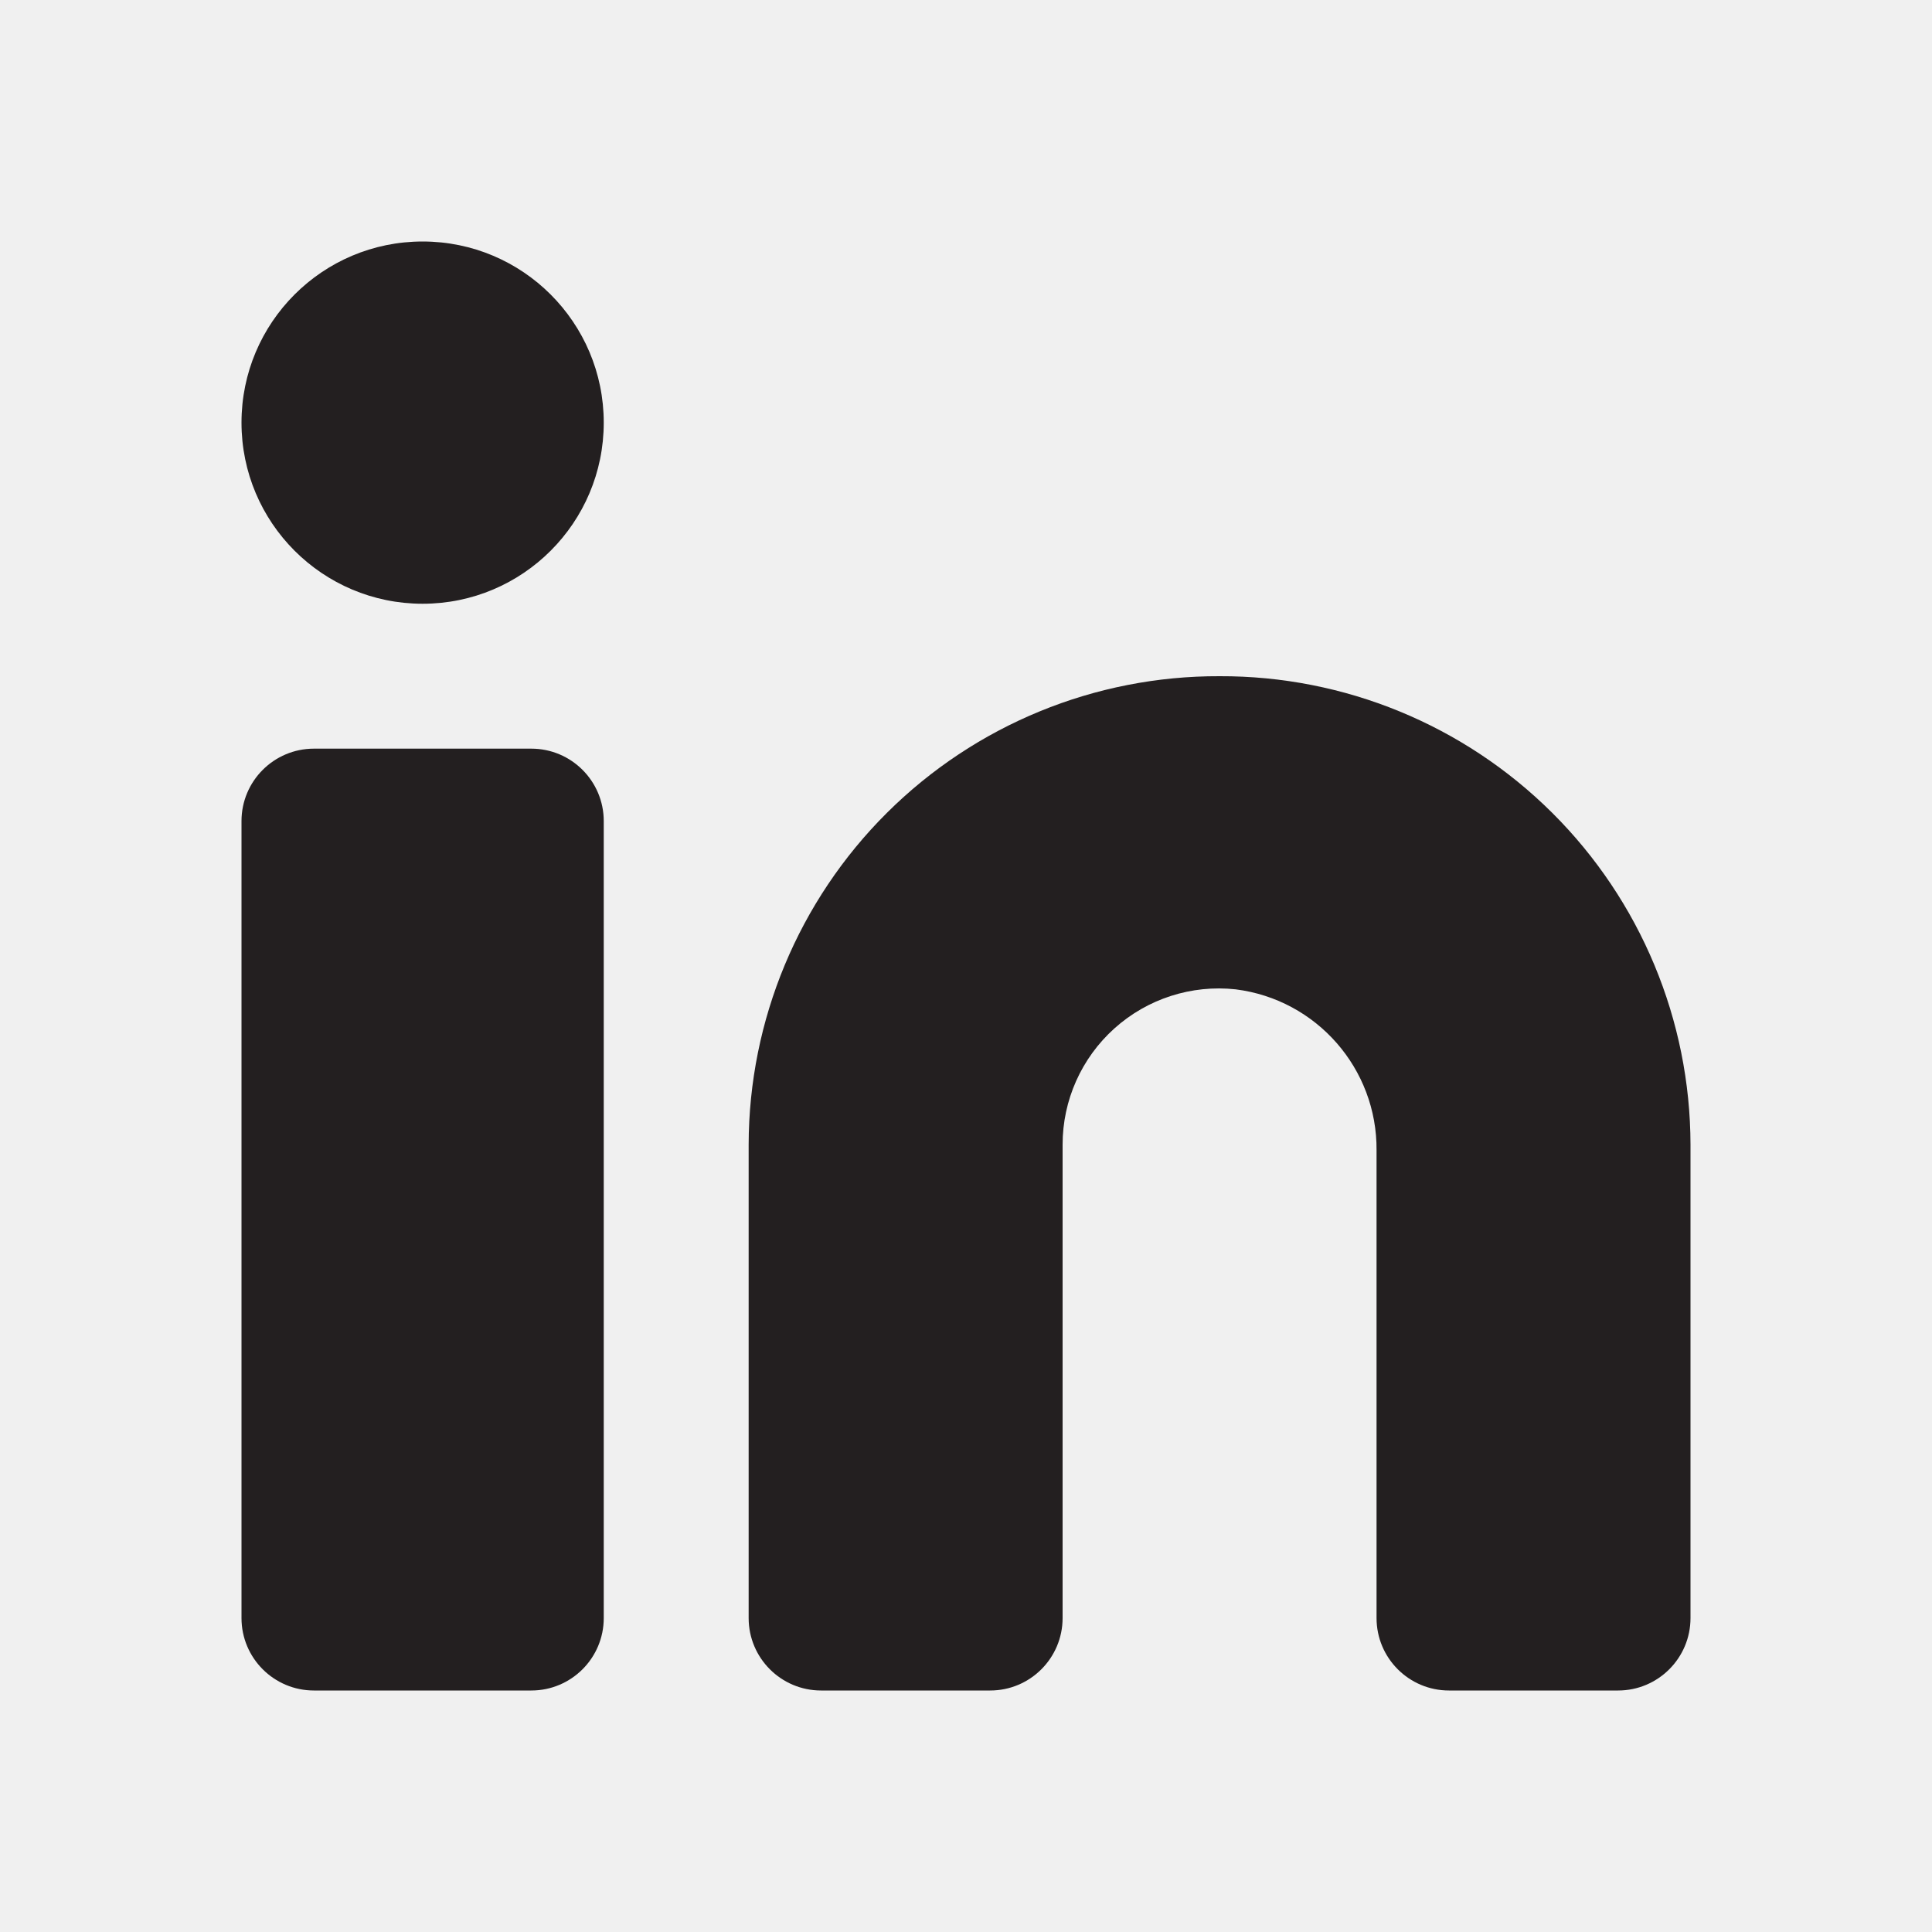
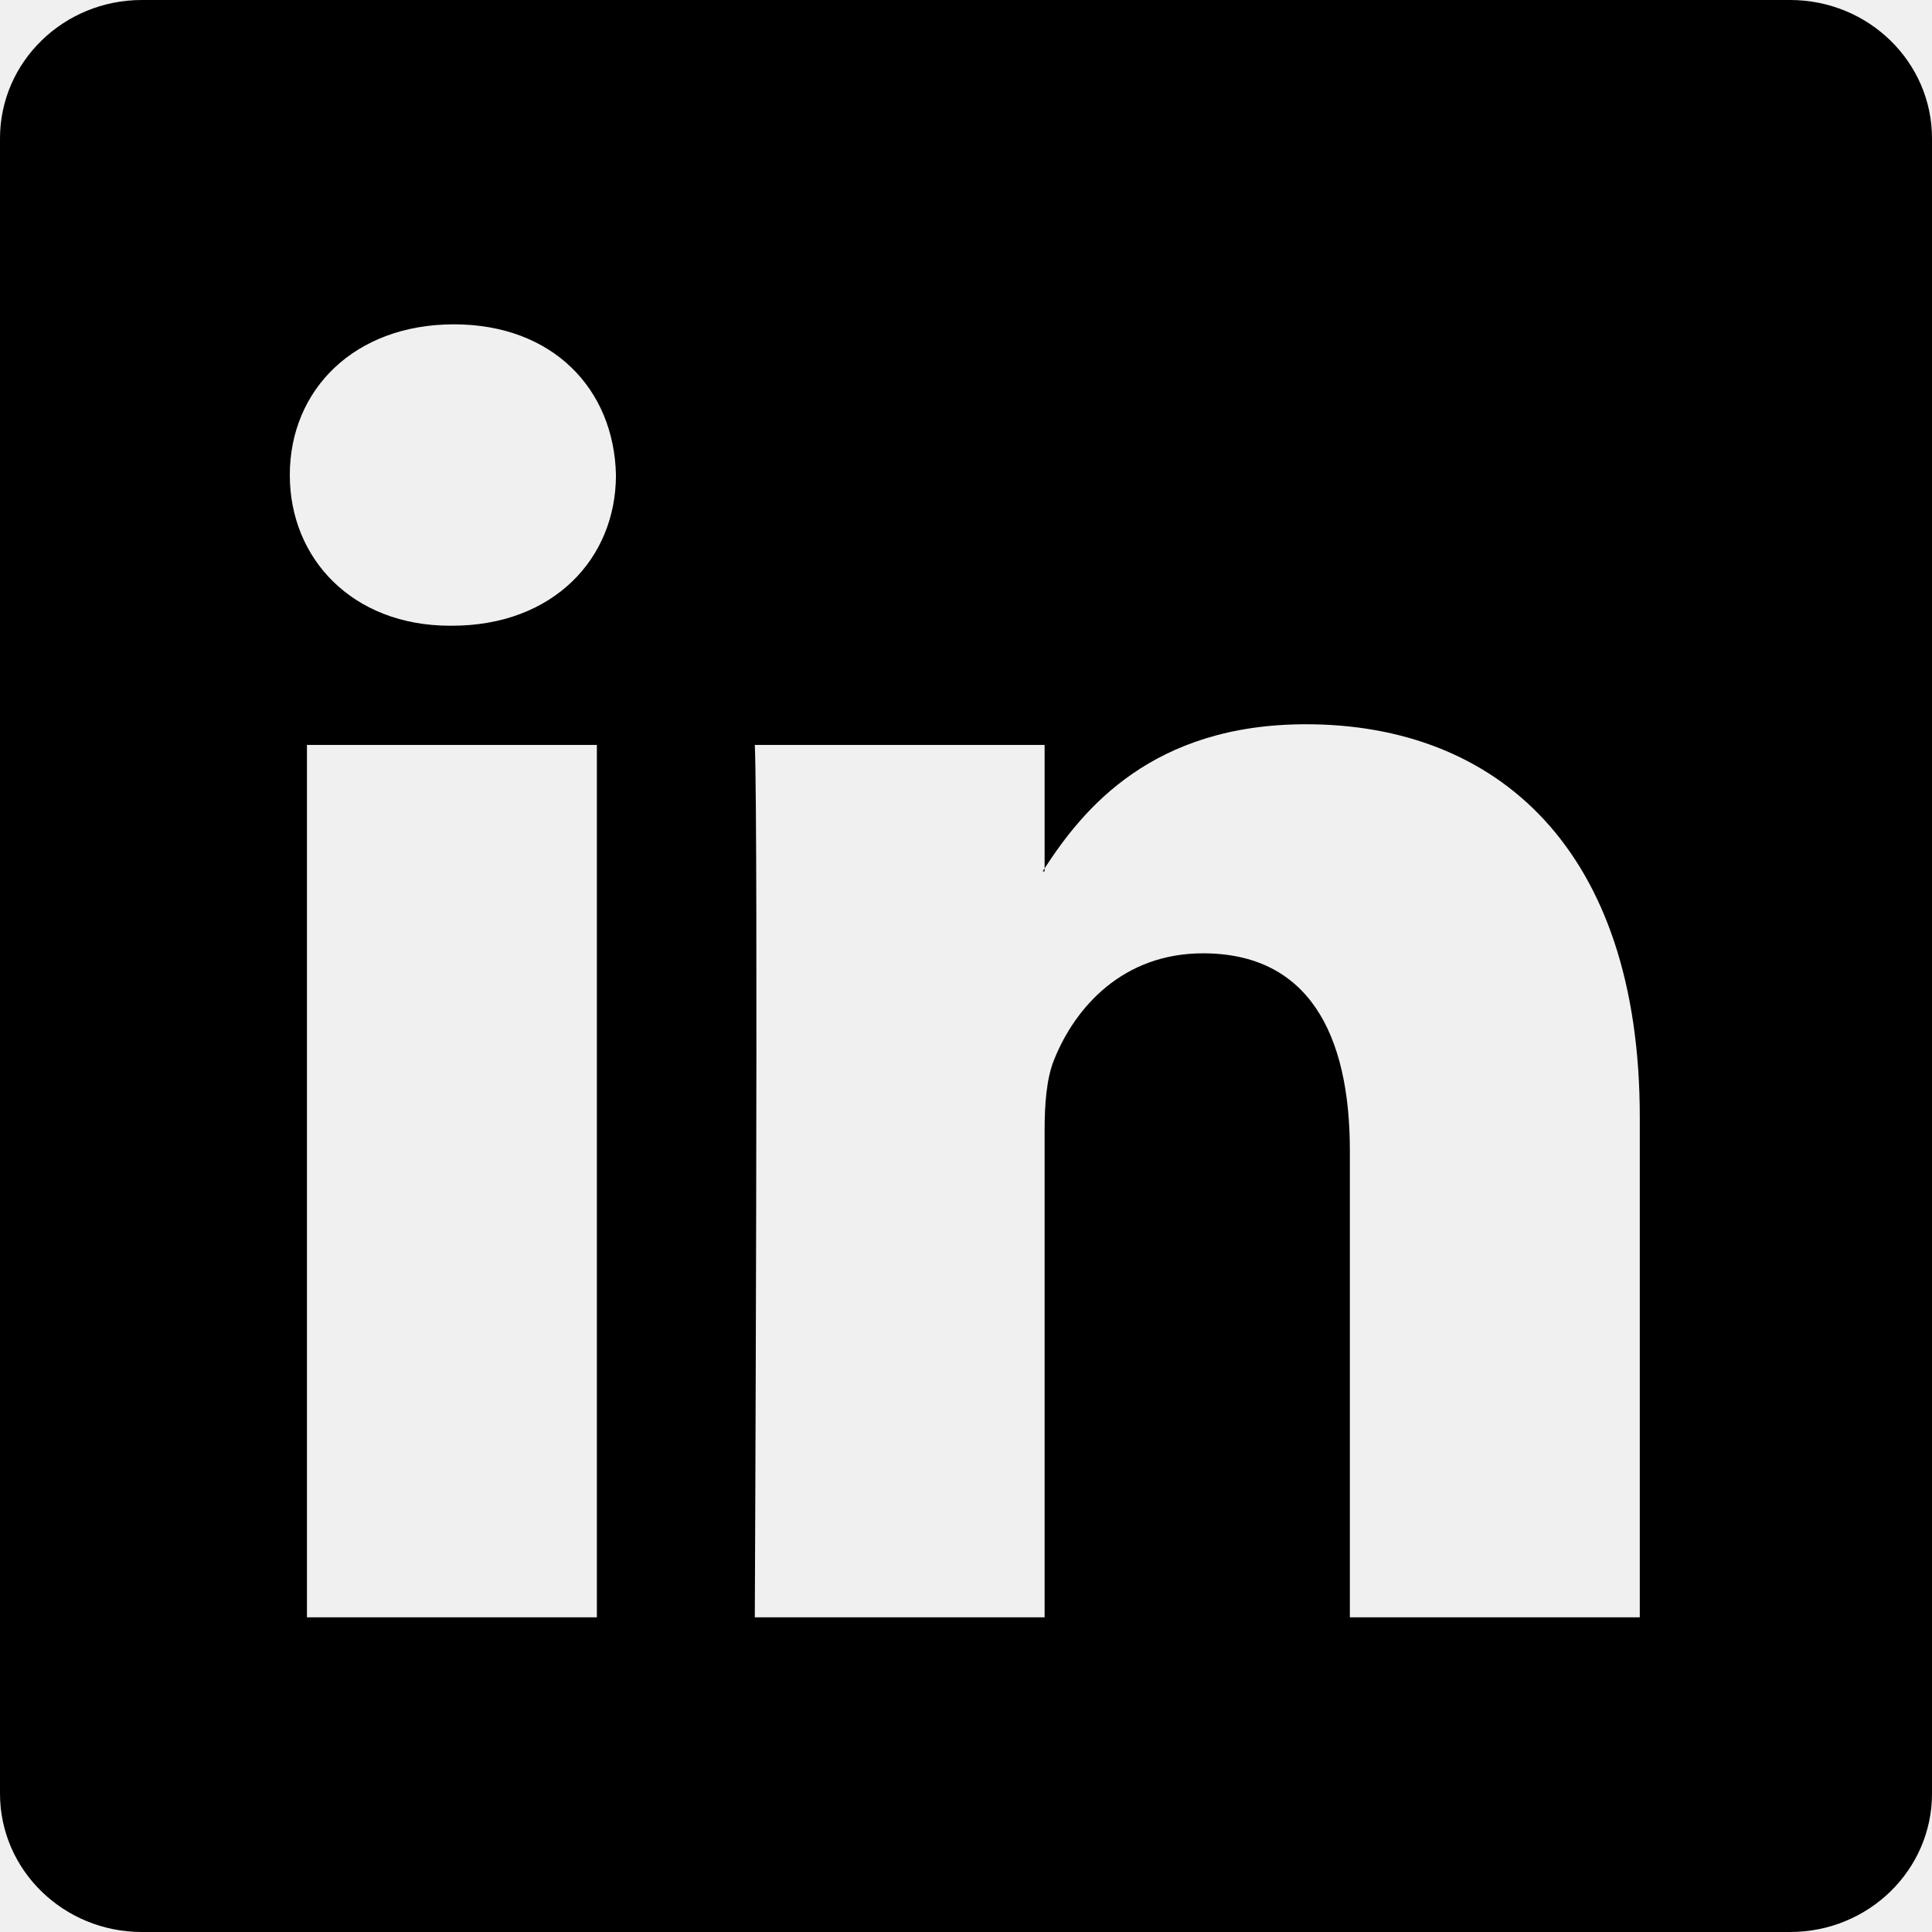
- <svg xmlns="http://www.w3.org/2000/svg" viewBox="0 0 24 24">
-   <path d="m0 0h24v24h-24z" fill="#fff" opacity="0" transform="matrix(-1 0 0 -1 24 24)" />
-   <g fill="#231f20">
-     <path d="m15.15 8.4a5.83 5.83 0 0 0 -5.85 5.82v5.88a.9.9 0 0 0 .9.9h2.1a.9.9 0 0 0 .9-.9v-5.88a1.94 1.94 0 0 1 2.15-1.93 2 2 0 0 1 1.75 2v5.81a.9.9 0 0 0 .9.9h2.1a.9.9 0 0 0 .9-.9v-5.88a5.83 5.83 0 0 0 -5.85-5.82z" />
-     <rect height="11.7" rx=".9" width="4.5" x="3" y="9.3" />
-     <circle cx="5.25" cy="5.25" r="2.25" />
-   </g>
+ <svg xmlns="http://www.w3.org/2000/svg" width="16" height="16" fill="currentColor" class="bi bi-linkedin" viewBox="0 0 16 16">
+   <path d="M0 1.146C0 .513.526 0 1.175 0h13.65C15.474 0 16 .513 16 1.146v13.708c0 .633-.526 1.146-1.175 1.146H1.175C.526 16 0 15.487 0 14.854zm4.943 12.248V6.169H2.542v7.225zm-1.2-8.212c.837 0 1.358-.554 1.358-1.248-.015-.709-.52-1.248-1.342-1.248S2.4 3.226 2.4 3.934c0 .694.521 1.248 1.327 1.248zm4.908 8.212V9.359c0-.216.016-.432.08-.586.173-.431.568-.878 1.232-.878.869 0 1.216.662 1.216 1.634v3.865h2.401V9.25c0-2.22-1.184-3.252-2.764-3.252-1.274 0-1.845.7-2.165 1.193v.025h-.016l.016-.025V6.169h-2.4c.03.678 0 7.225 0 7.225z" />
</svg>
